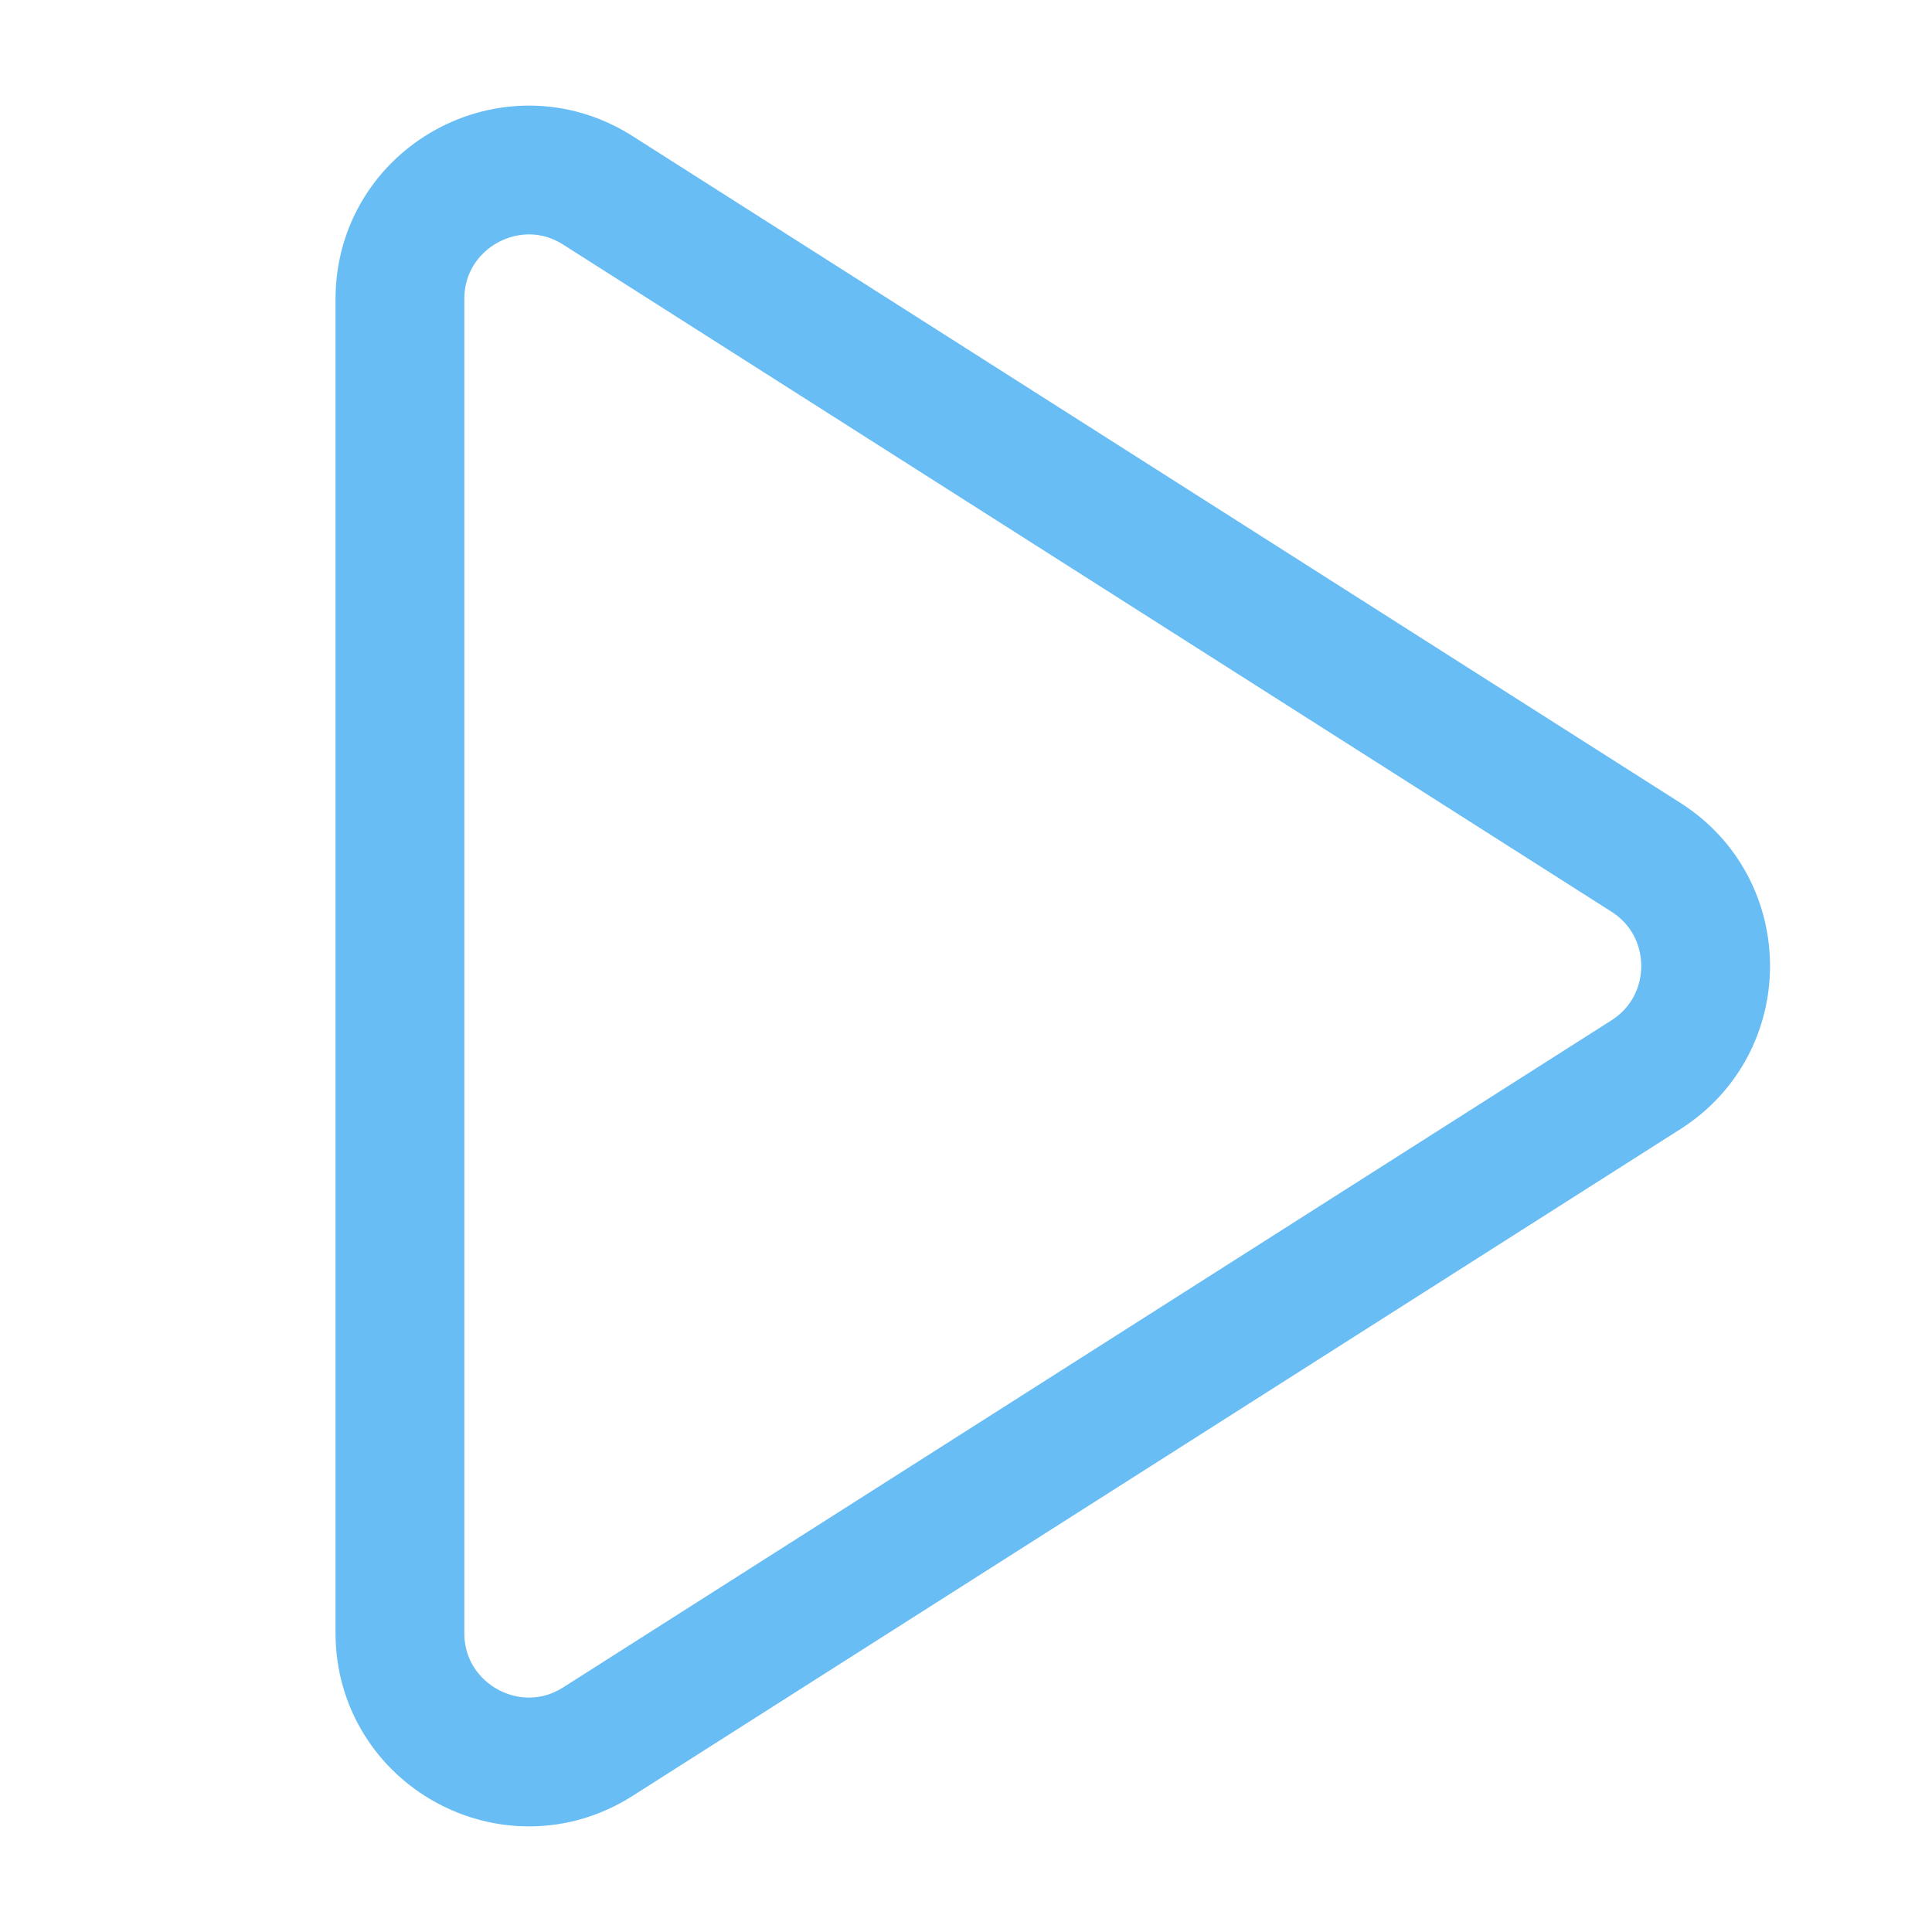
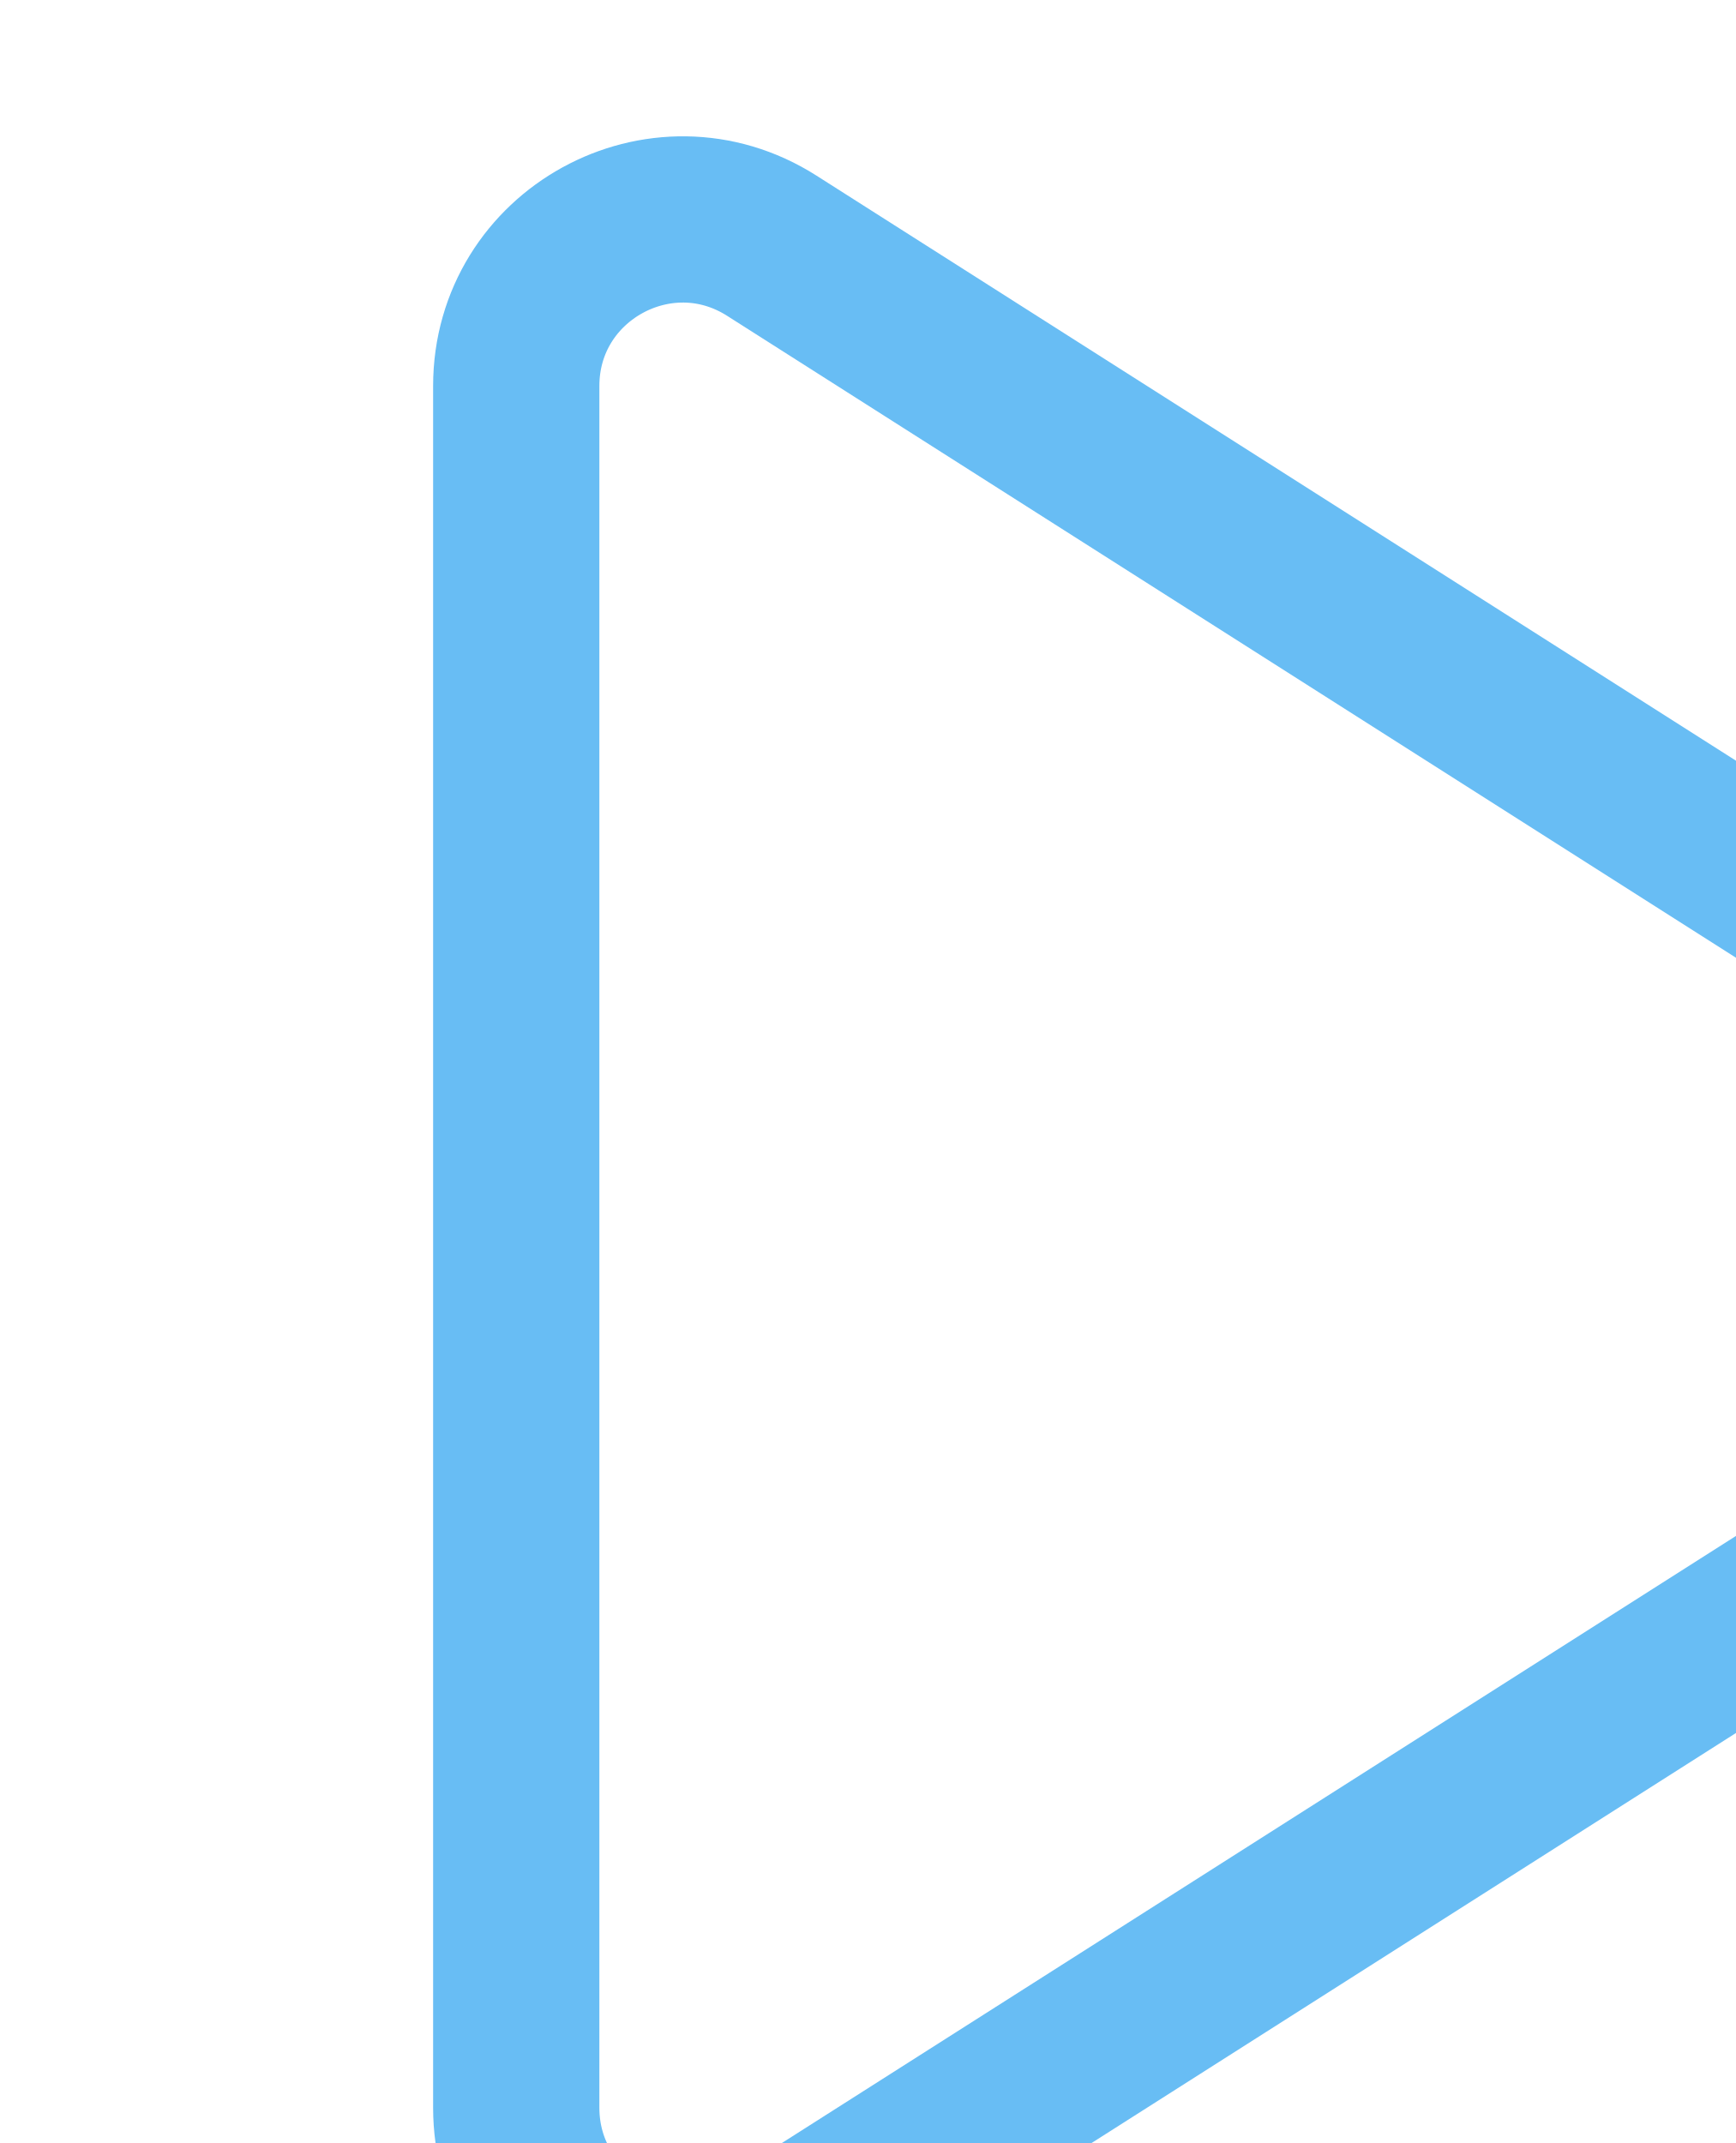
- <svg xmlns="http://www.w3.org/2000/svg" width="15" height="15" viewBox="0 0 15 15" fill="none">
-   <rect width="15" height="15" />
+ <svg xmlns="http://www.w3.org/2000/svg" fill="none">
  <path fill-rule="evenodd" clip-rule="evenodd" d="M12.779 6.656C13.397 7.049 13.397 7.951 12.779 8.344L4.642 13.522C3.976 13.946 3.105 13.467 3.105 12.678L3.105 2.322C3.105 1.533 3.976 1.054 4.642 1.478L12.779 6.656Z" fill="none" stroke="#68BDF4" stroke-linejoin="round" />
</svg>
